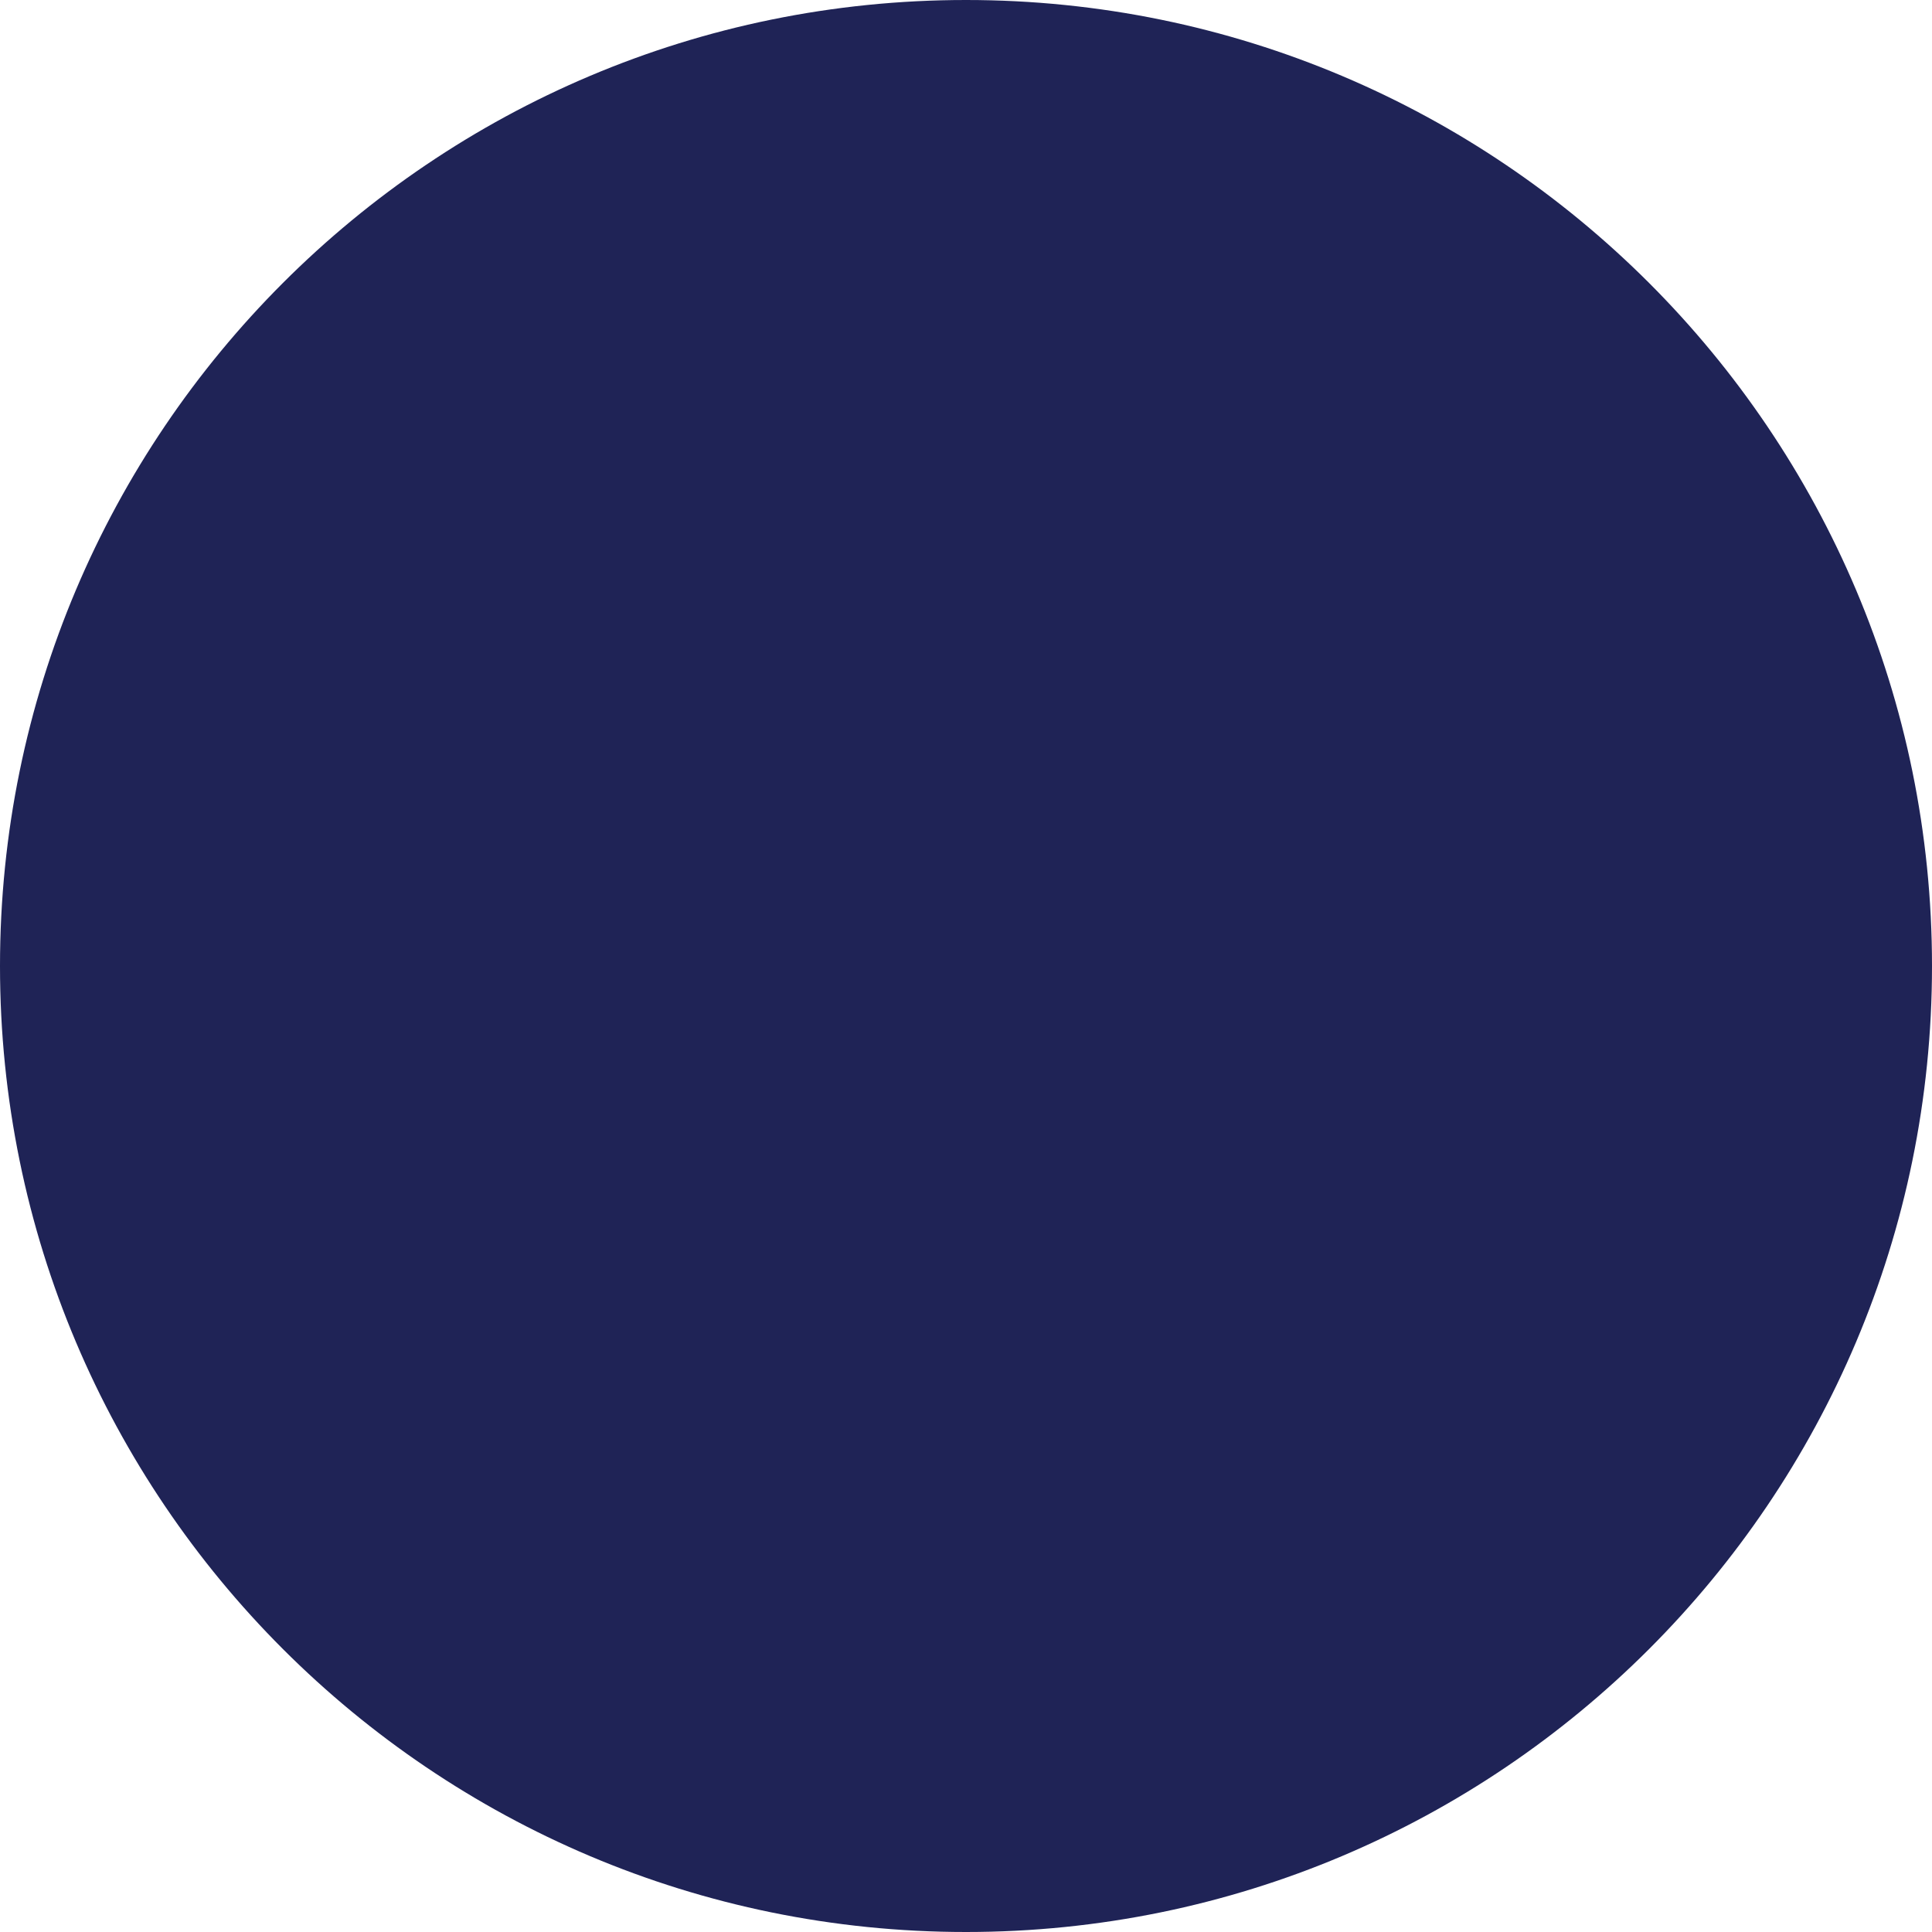
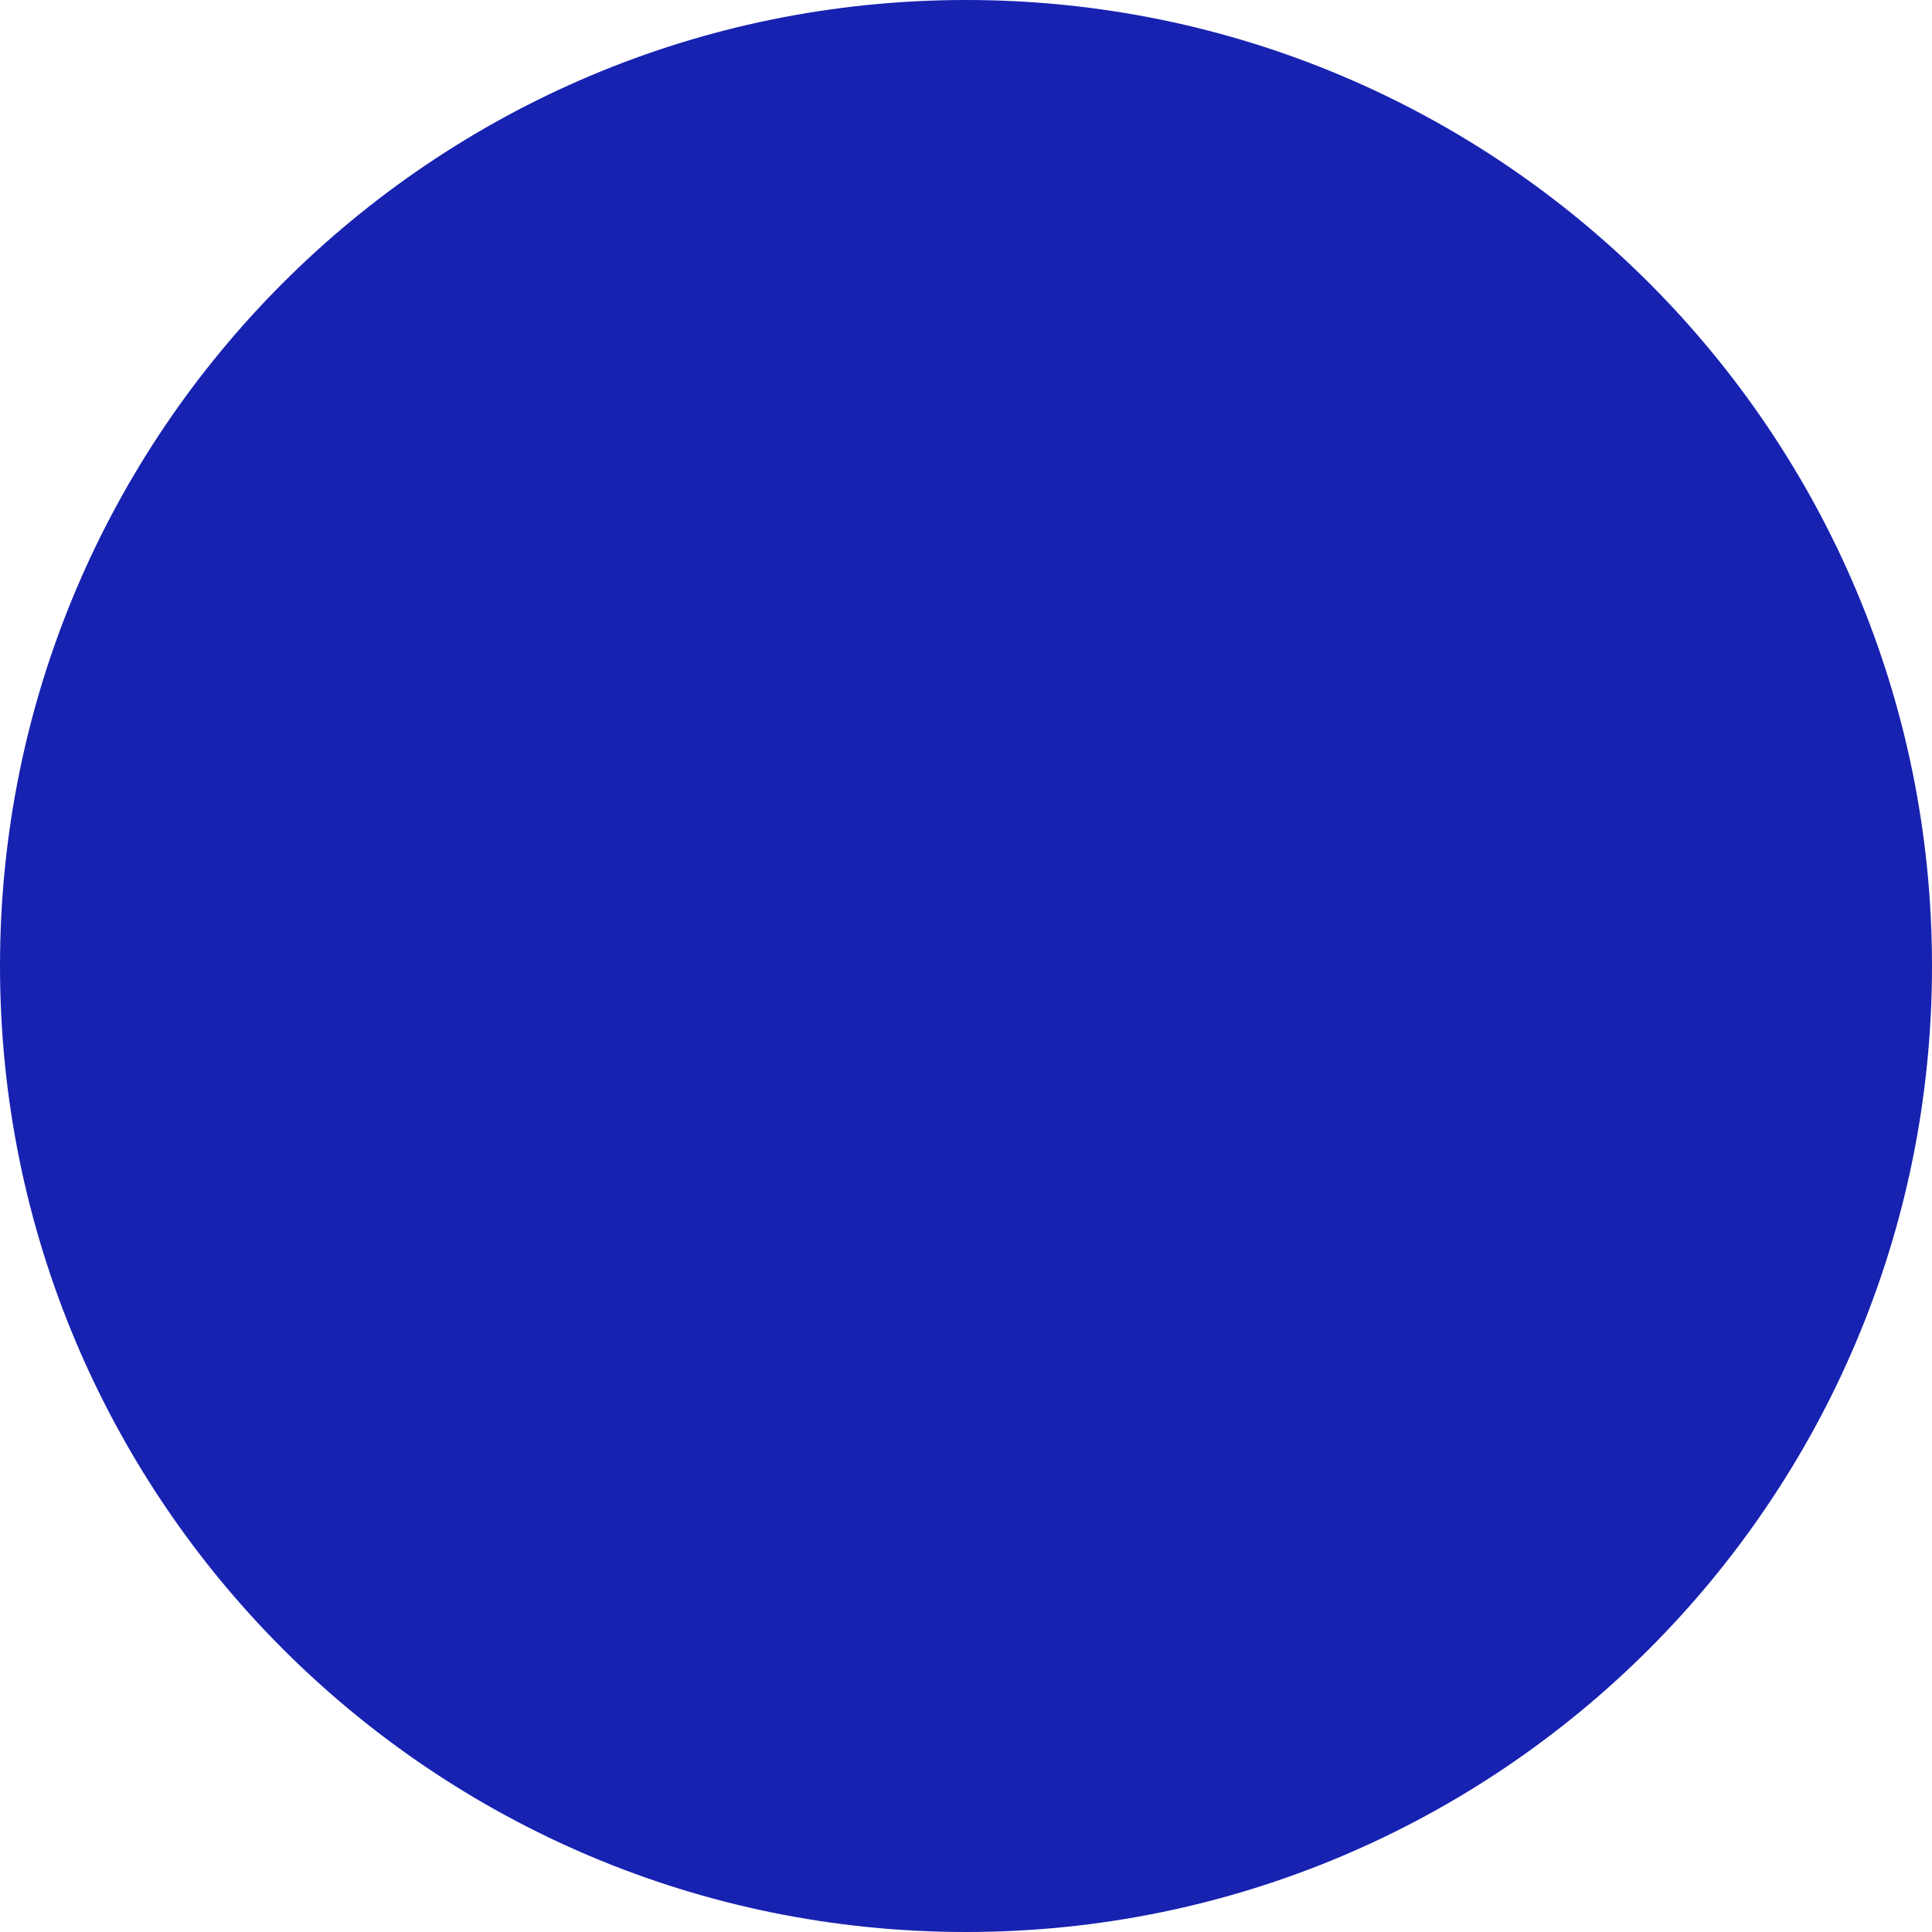
<svg xmlns="http://www.w3.org/2000/svg" version="1.1" id="Layer_1" x="0px" y="0px" viewBox="0 0 10 10" xml:space="preserve" width="10" height="10">
  <defs id="defs25" />
  <style type="text/css" id="style2">
	.st0{fill:#F15A24;}
- 	.st1{fill:#1F2356;}
+ 	.st1{fill:#1722b1;}
	.st2{fill:none;stroke:#F15A24;stroke-width:4;stroke-linecap:round;stroke-linejoin:round;stroke-miterlimit:10;}
- 	.st3{fill:none;stroke:#1F2356;stroke-width:4;stroke-linecap:round;stroke-miterlimit:10;}
+ 	.st3{fill:none;stroke:#1722b1;stroke-width:4;stroke-linecap:round;stroke-miterlimit:10;}
</style>
-   <circle class="st1" cx="5" cy="5" r="5" id="circle16" style="fill:#1f2356" />
+   <circle class="st1" cx="5" cy="5" r="5" id="circle16" style="fill:#1722b1" />
</svg>
